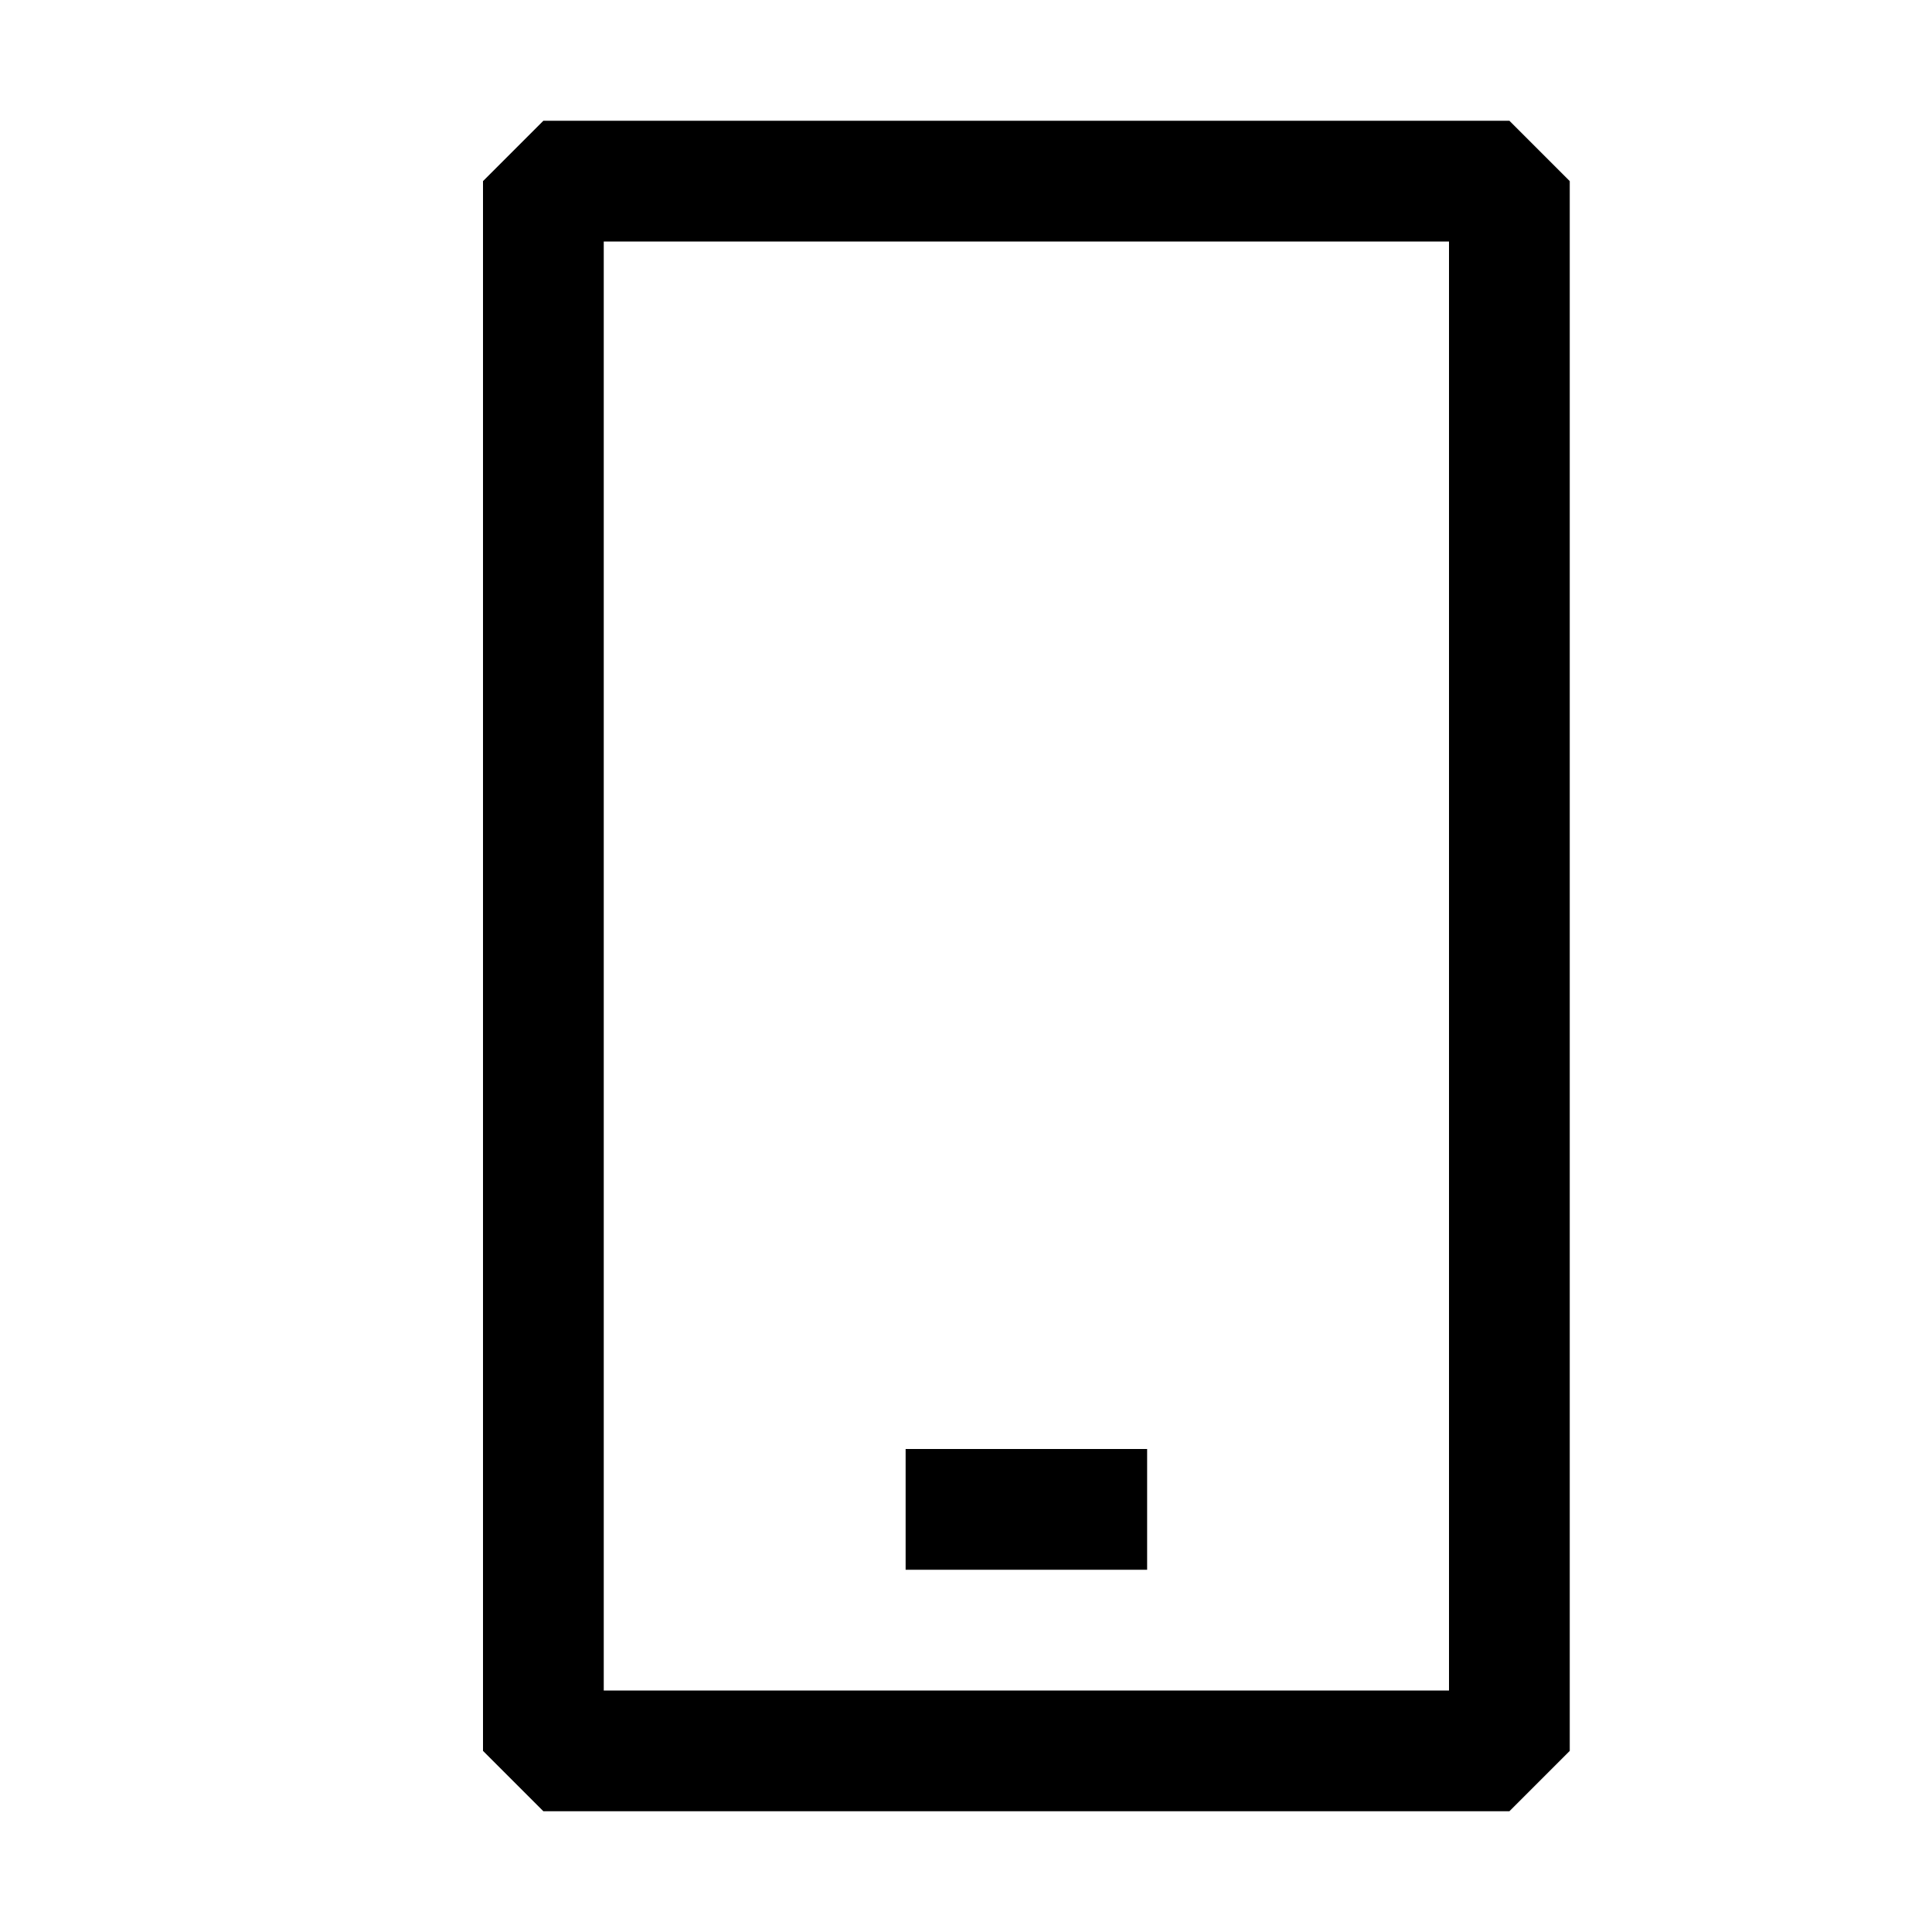
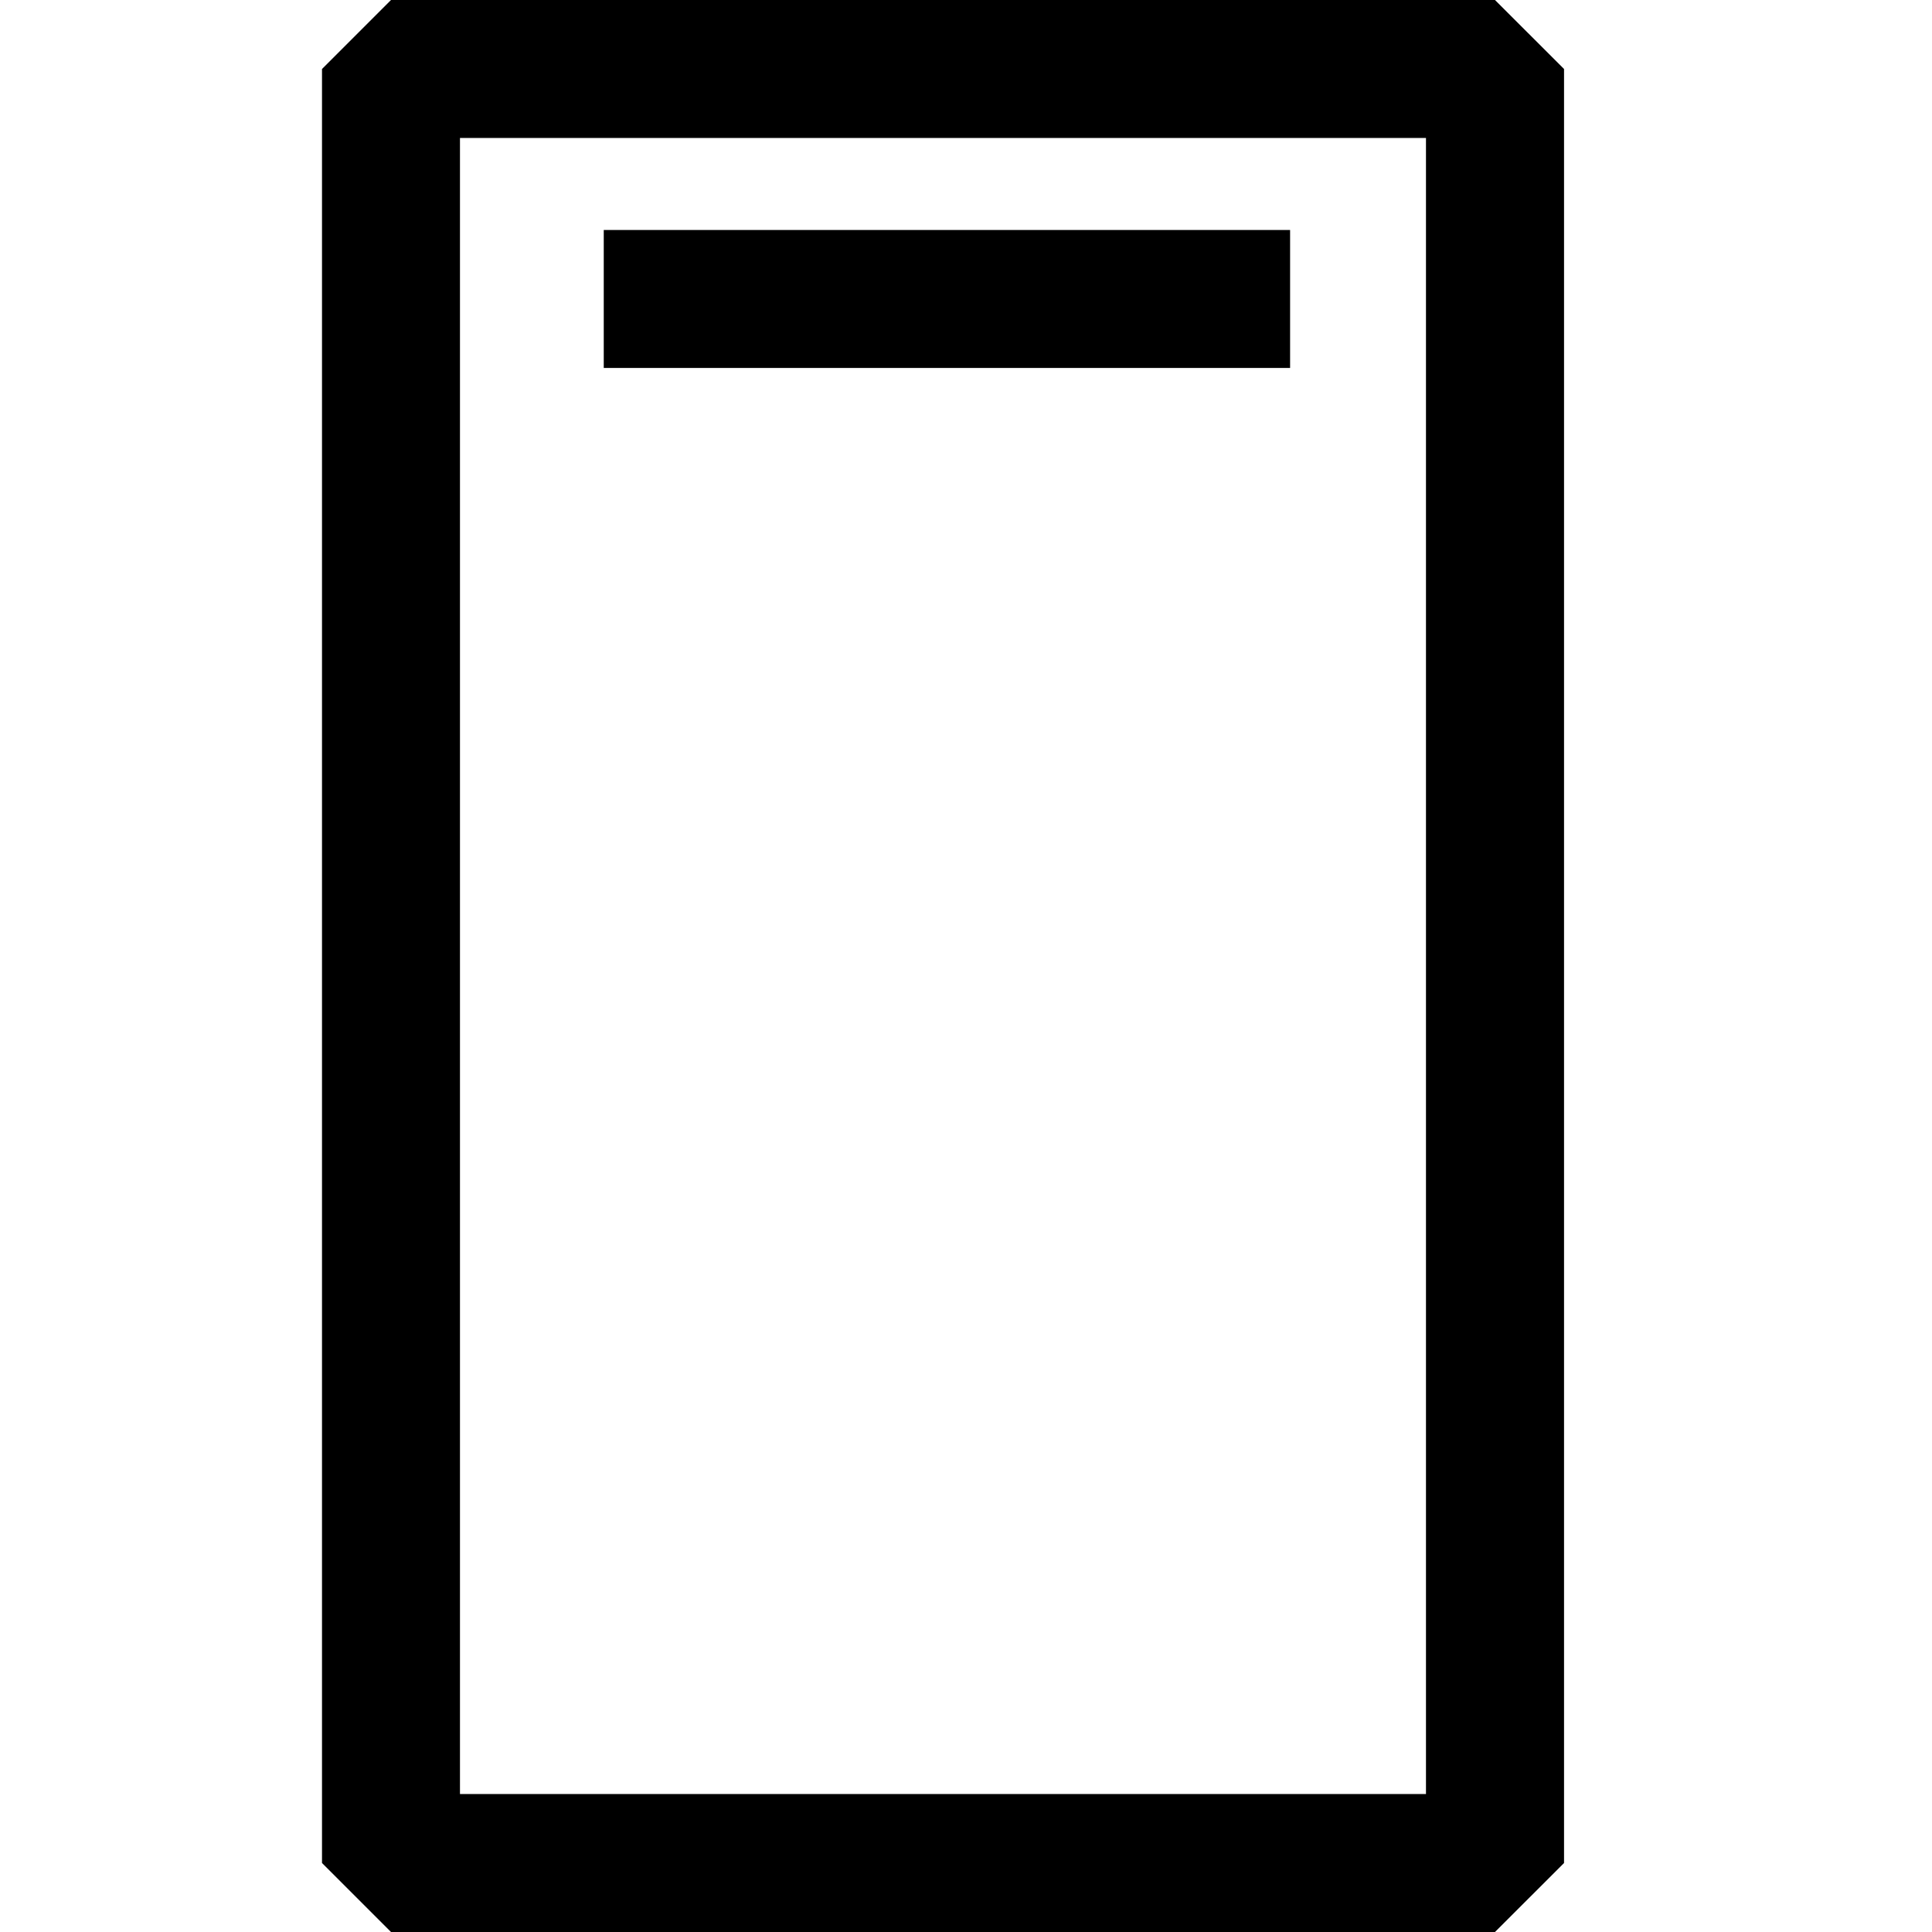
- <svg xmlns="http://www.w3.org/2000/svg" width="16" height="16" viewBox="0 0 16 16" fill="currentColor">
-   <path fill-rule="evenodd" clip-rule="evenodd" d="M4.5 1h8l.5.5v13l-.5.5h-8l-.5-.5v-13l.5-.5zM5 14h7V2H5v12zm2.5-2h2v1h-2v-1z" />
+ <svg xmlns="http://www.w3.org/2000/svg" width="24" height="24" viewBox="0 0 24 24" fill="currentColor">
+   <path fill-rule="evenodd" clip-rule="evenodd" d="M4.857 0H18.571L19.429 0.857V23.143L18.571 24H4.857L4 23.143V0.857L4.857 0ZM5.714 22.286H17.714V1.714H5.714V22.286ZM7.5 2.857H16.026V4.571H7.5V2.857Z" />
</svg>
